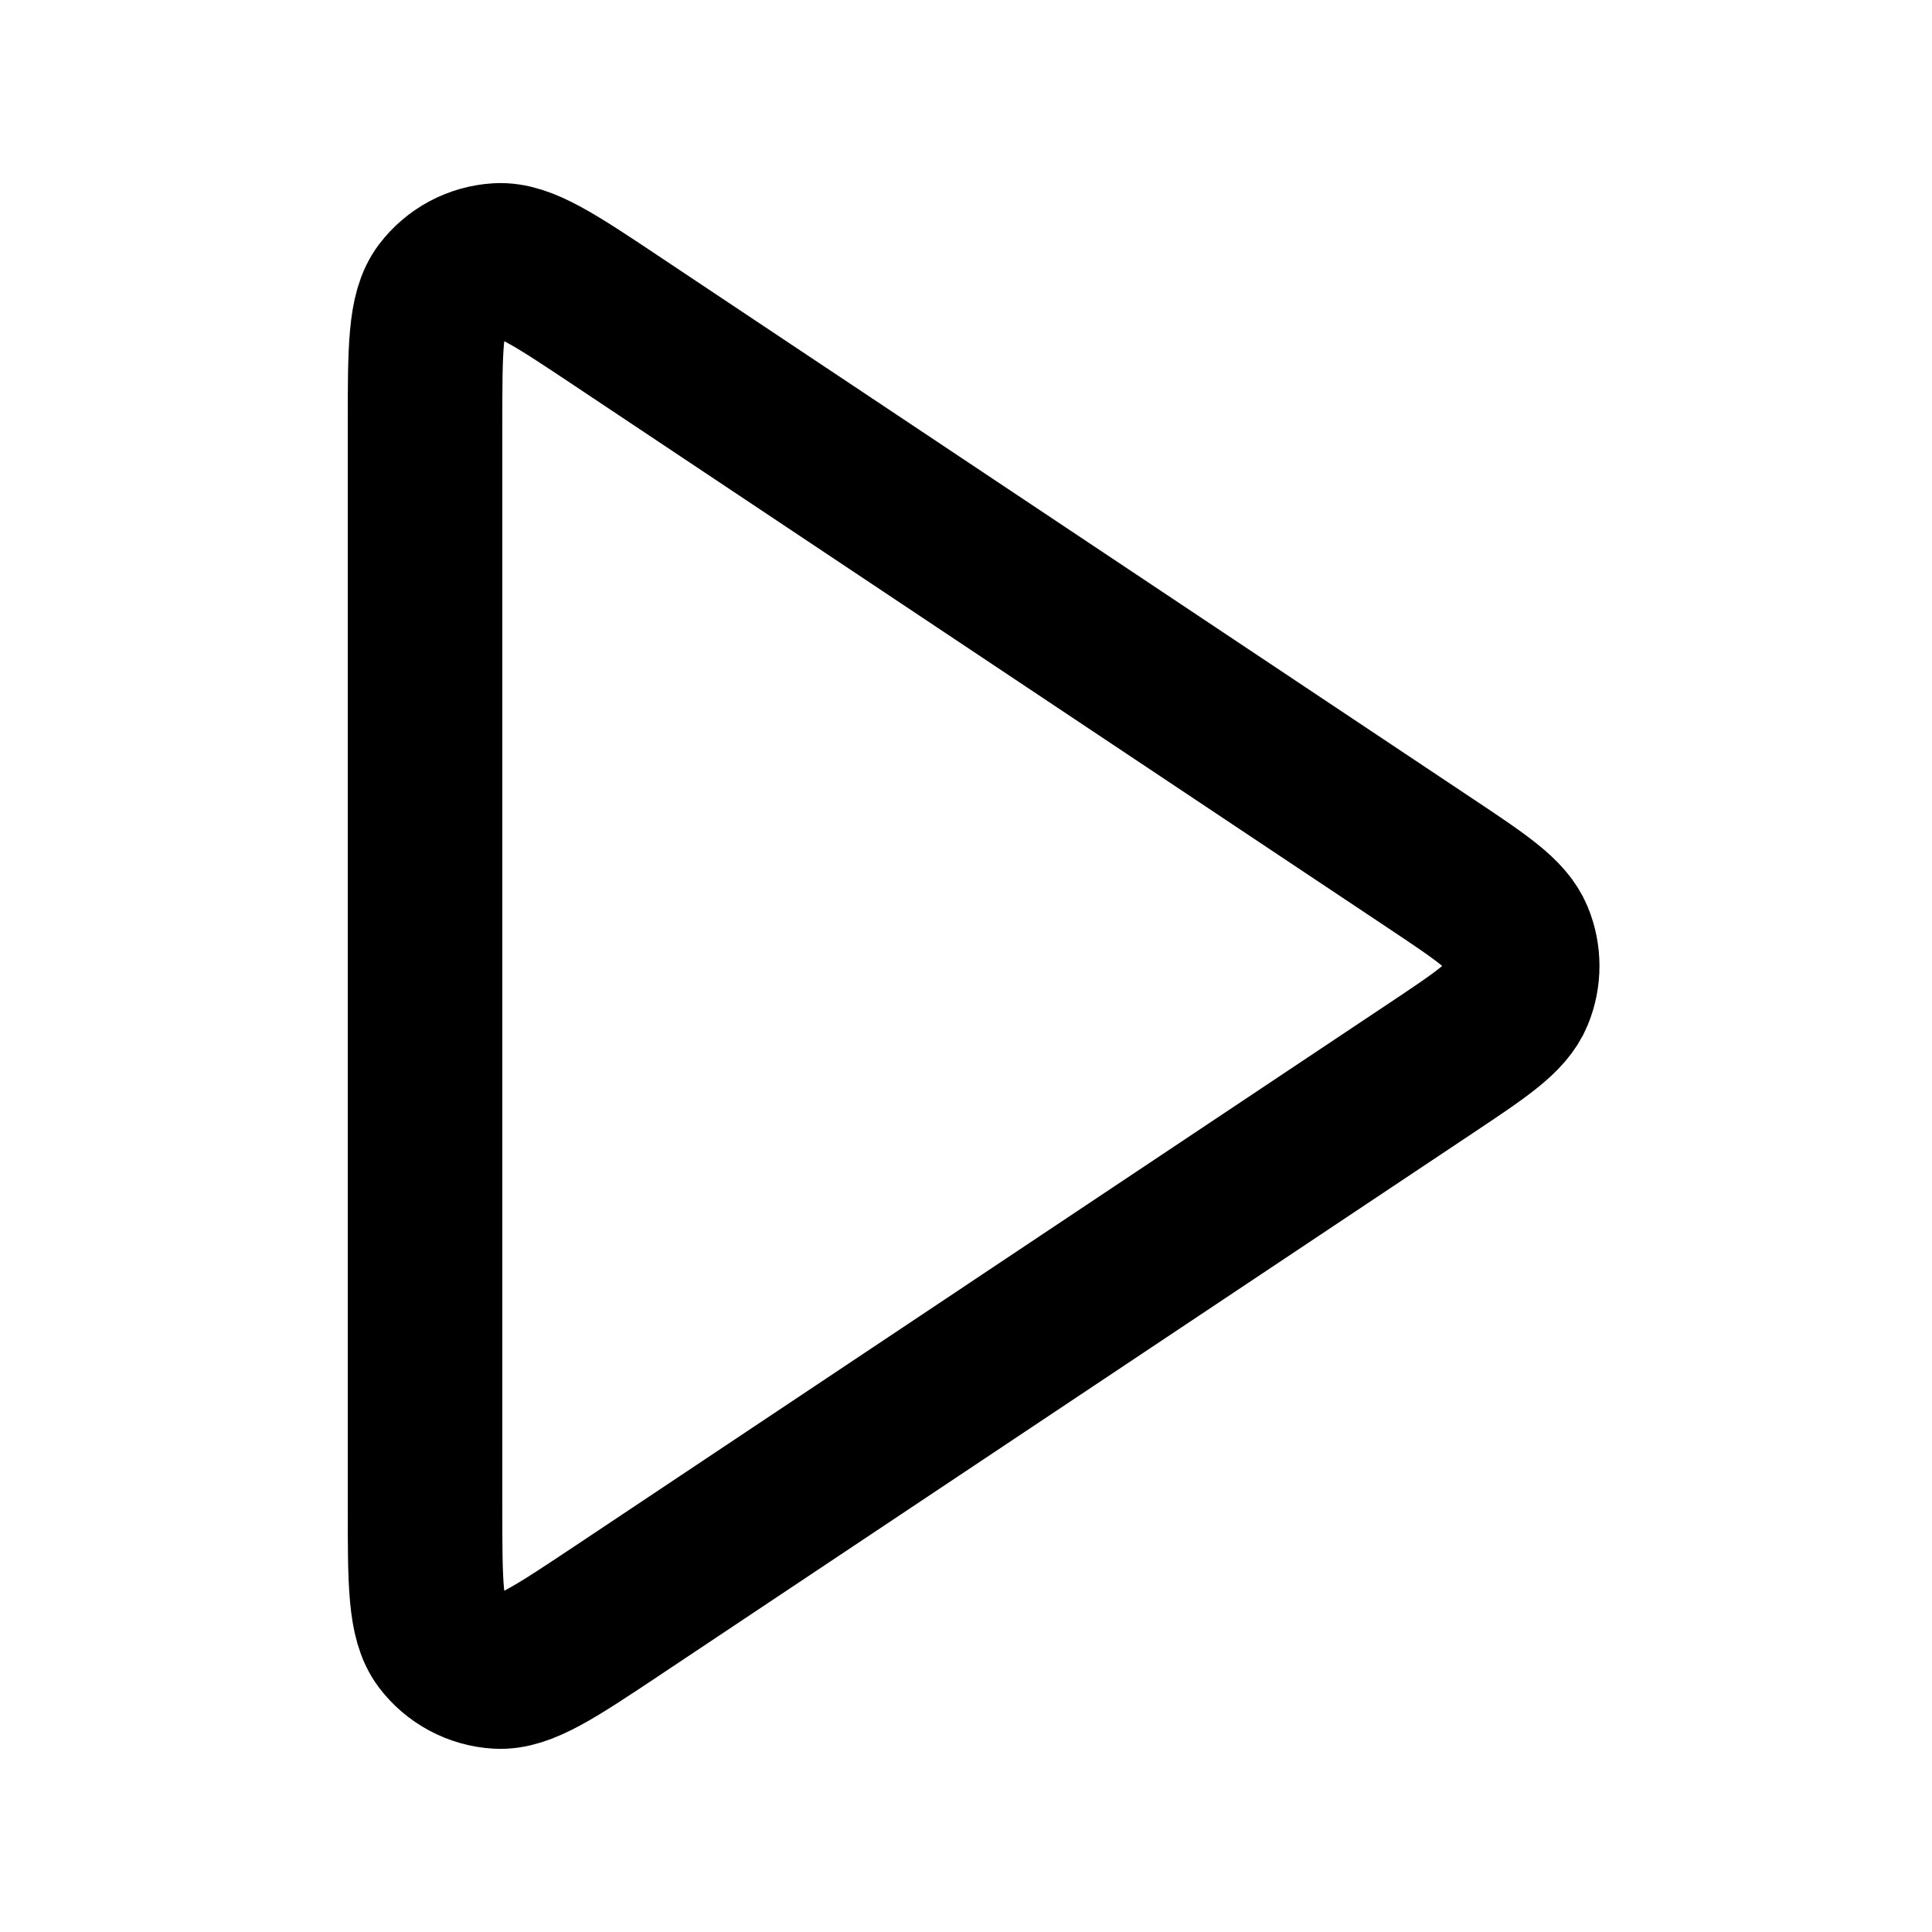
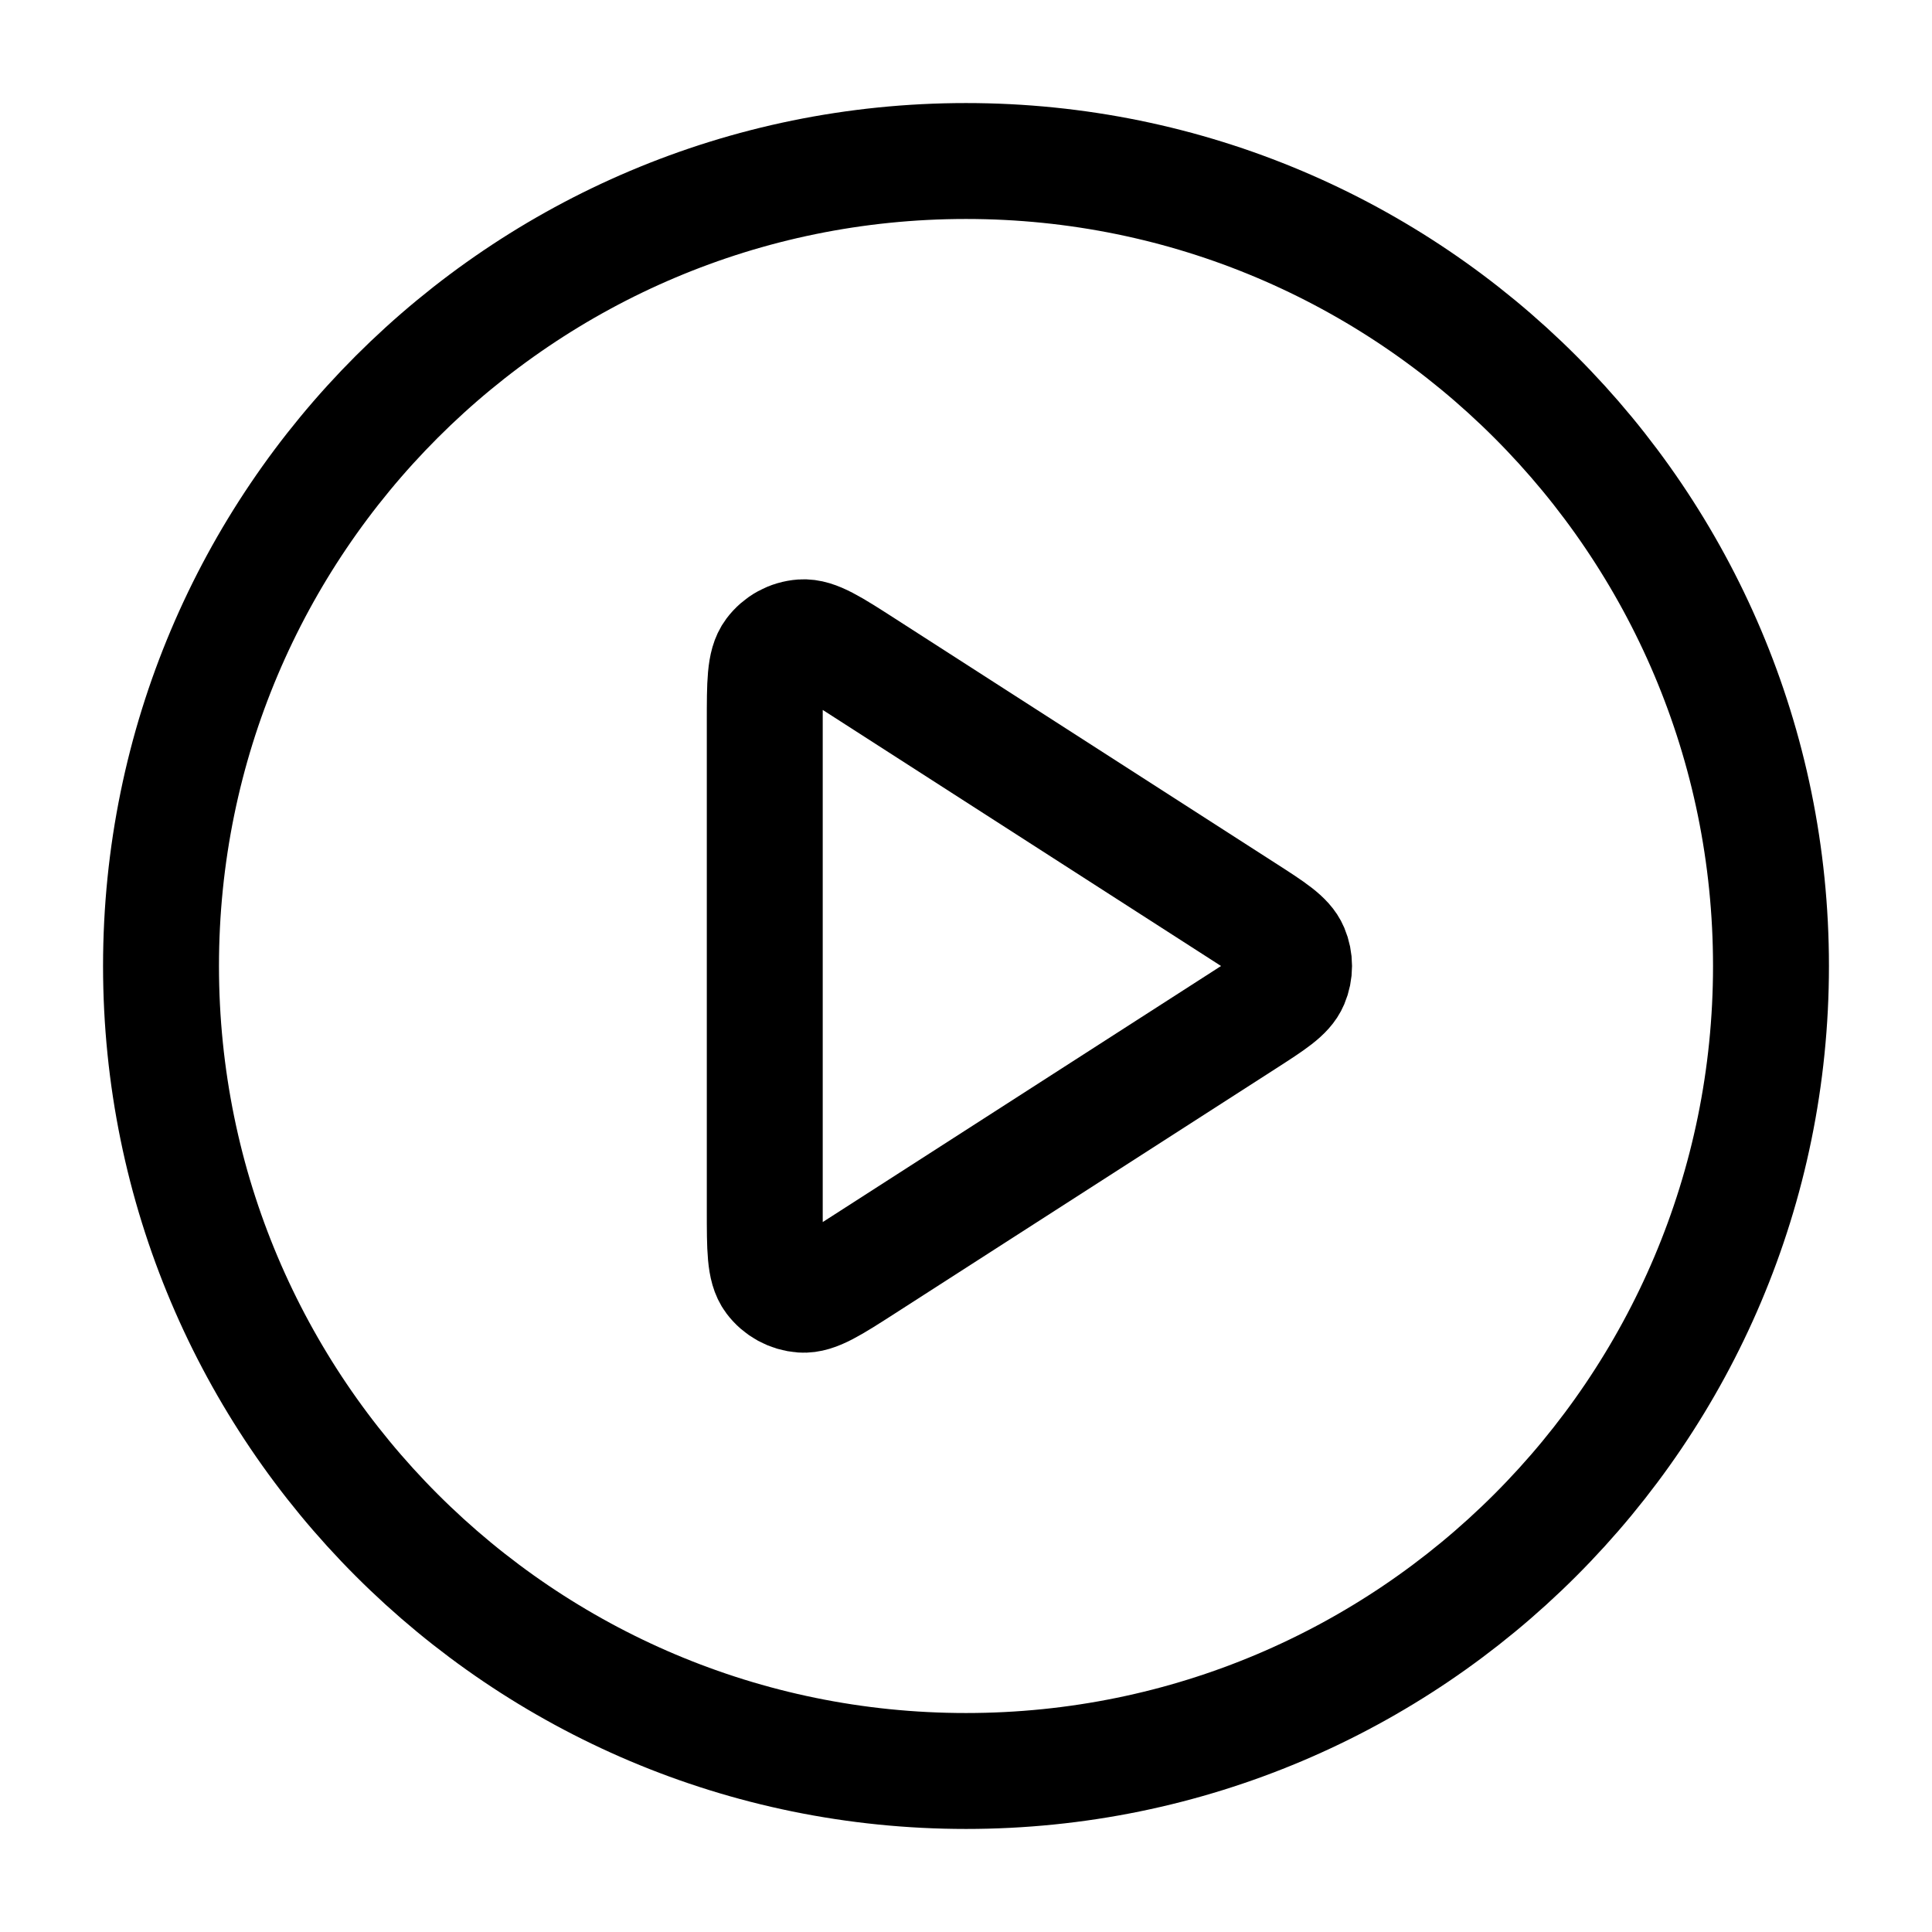
- <svg xmlns="http://www.w3.org/2000/svg" width="30" height="30" viewBox="0 0 30 30" fill="none">
-   <path d="M6.6 6.587C6.6 5.422 6.6 4.839 6.843 4.518C7.055 4.238 7.378 4.065 7.729 4.044C8.131 4.02 8.615 4.343 9.585 4.99L22.204 13.402C23.005 13.936 23.406 14.203 23.545 14.54C23.667 14.834 23.667 15.165 23.545 15.459C23.406 15.796 23.005 16.063 22.204 16.597L9.585 25.01C8.615 25.656 8.131 25.979 7.729 25.955C7.378 25.934 7.055 25.761 6.843 25.482C6.6 25.16 6.6 24.578 6.6 23.412V6.587Z" stroke="black" stroke-width="2.4" stroke-linecap="round" stroke-linejoin="round" />
+ <svg xmlns="http://www.w3.org/2000/svg" width="50" height="50" viewBox="0 0 50 50" fill="none">
+   <path d="M25 45.833C36.506 45.833 45.833 36.506 45.833 25C45.833 13.494 36.506 4.167 25 4.167C13.494 4.167 4.167 13.494 4.167 25C4.167 36.506 13.494 45.833 25 45.833Z" stroke="black" stroke-width="3" stroke-linecap="round" stroke-linejoin="round" />
+   <path d="M19.792 18.678C19.792 17.683 19.792 17.186 20 16.909C20.181 16.667 20.458 16.515 20.759 16.494C21.105 16.469 21.523 16.738 22.36 17.276L32.194 23.598C32.92 24.064 33.283 24.298 33.408 24.594C33.518 24.854 33.518 25.146 33.408 25.405C33.283 25.702 32.92 25.935 32.194 26.402L22.36 32.724C21.523 33.262 21.105 33.531 20.759 33.506C20.458 33.484 20.181 33.333 20 33.091C19.792 32.814 19.792 32.316 19.792 31.322V18.678Z" stroke="black" stroke-width="3" stroke-linecap="round" stroke-linejoin="round" />
</svg>
